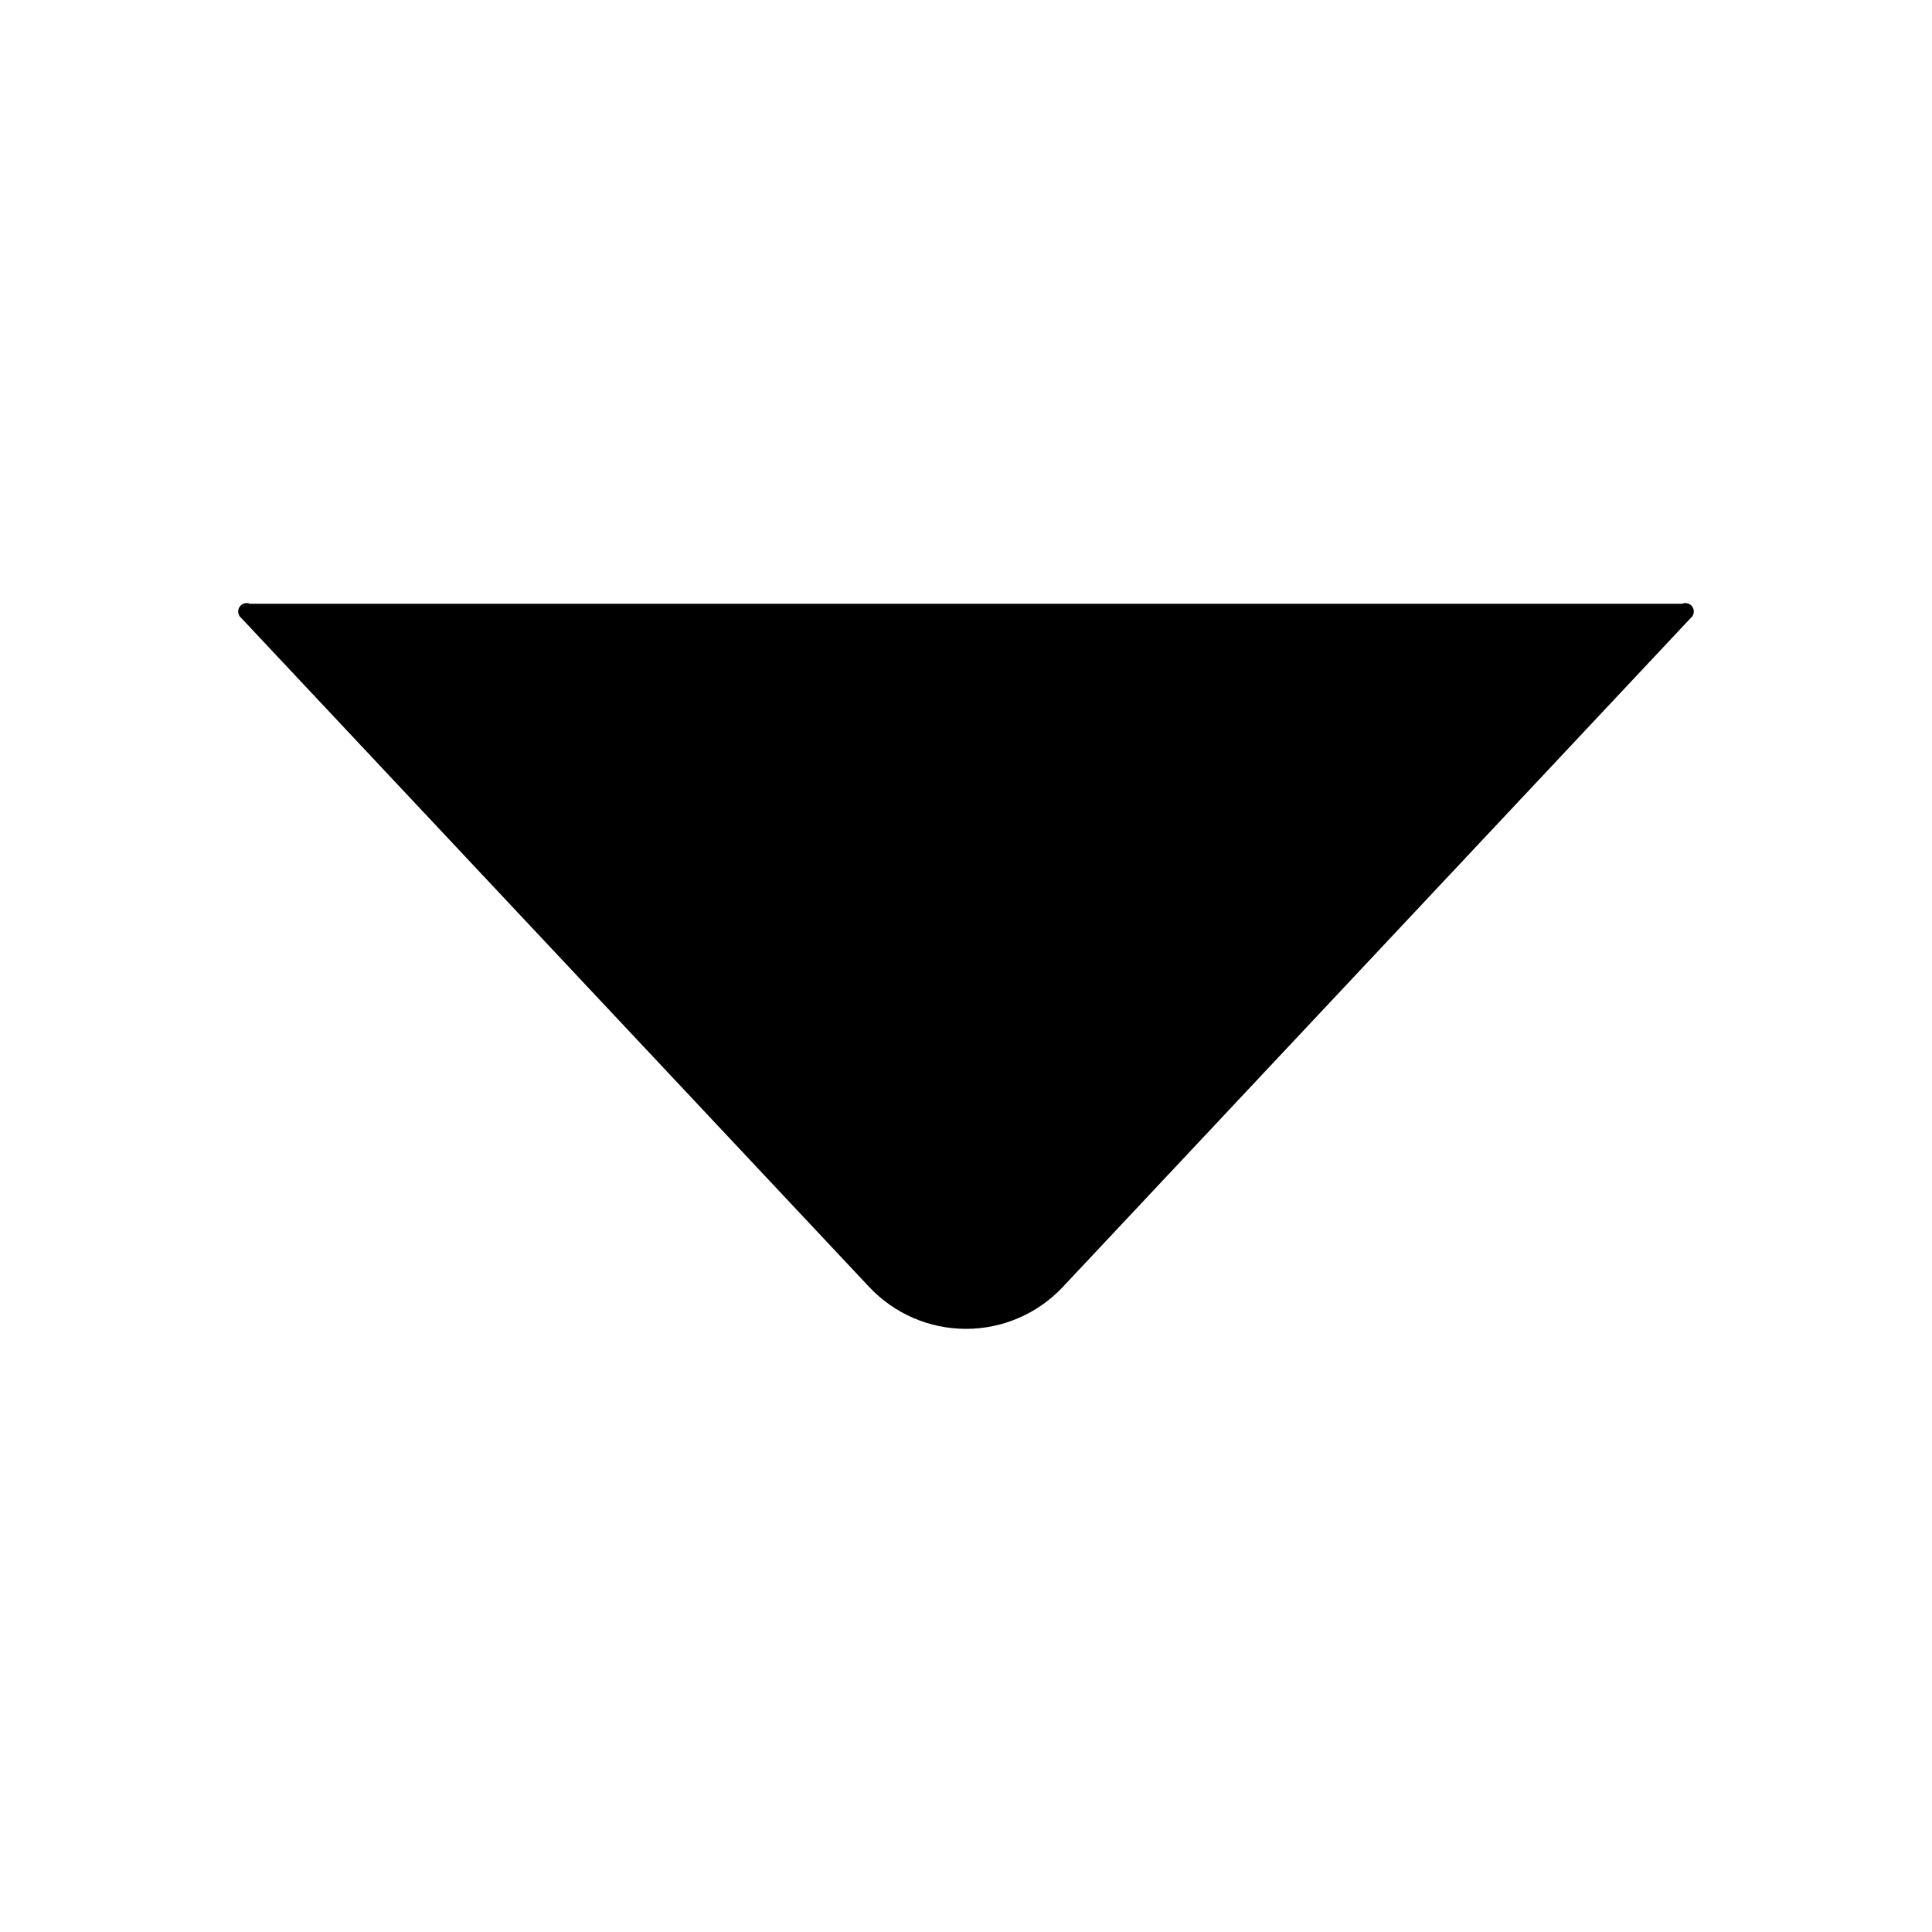
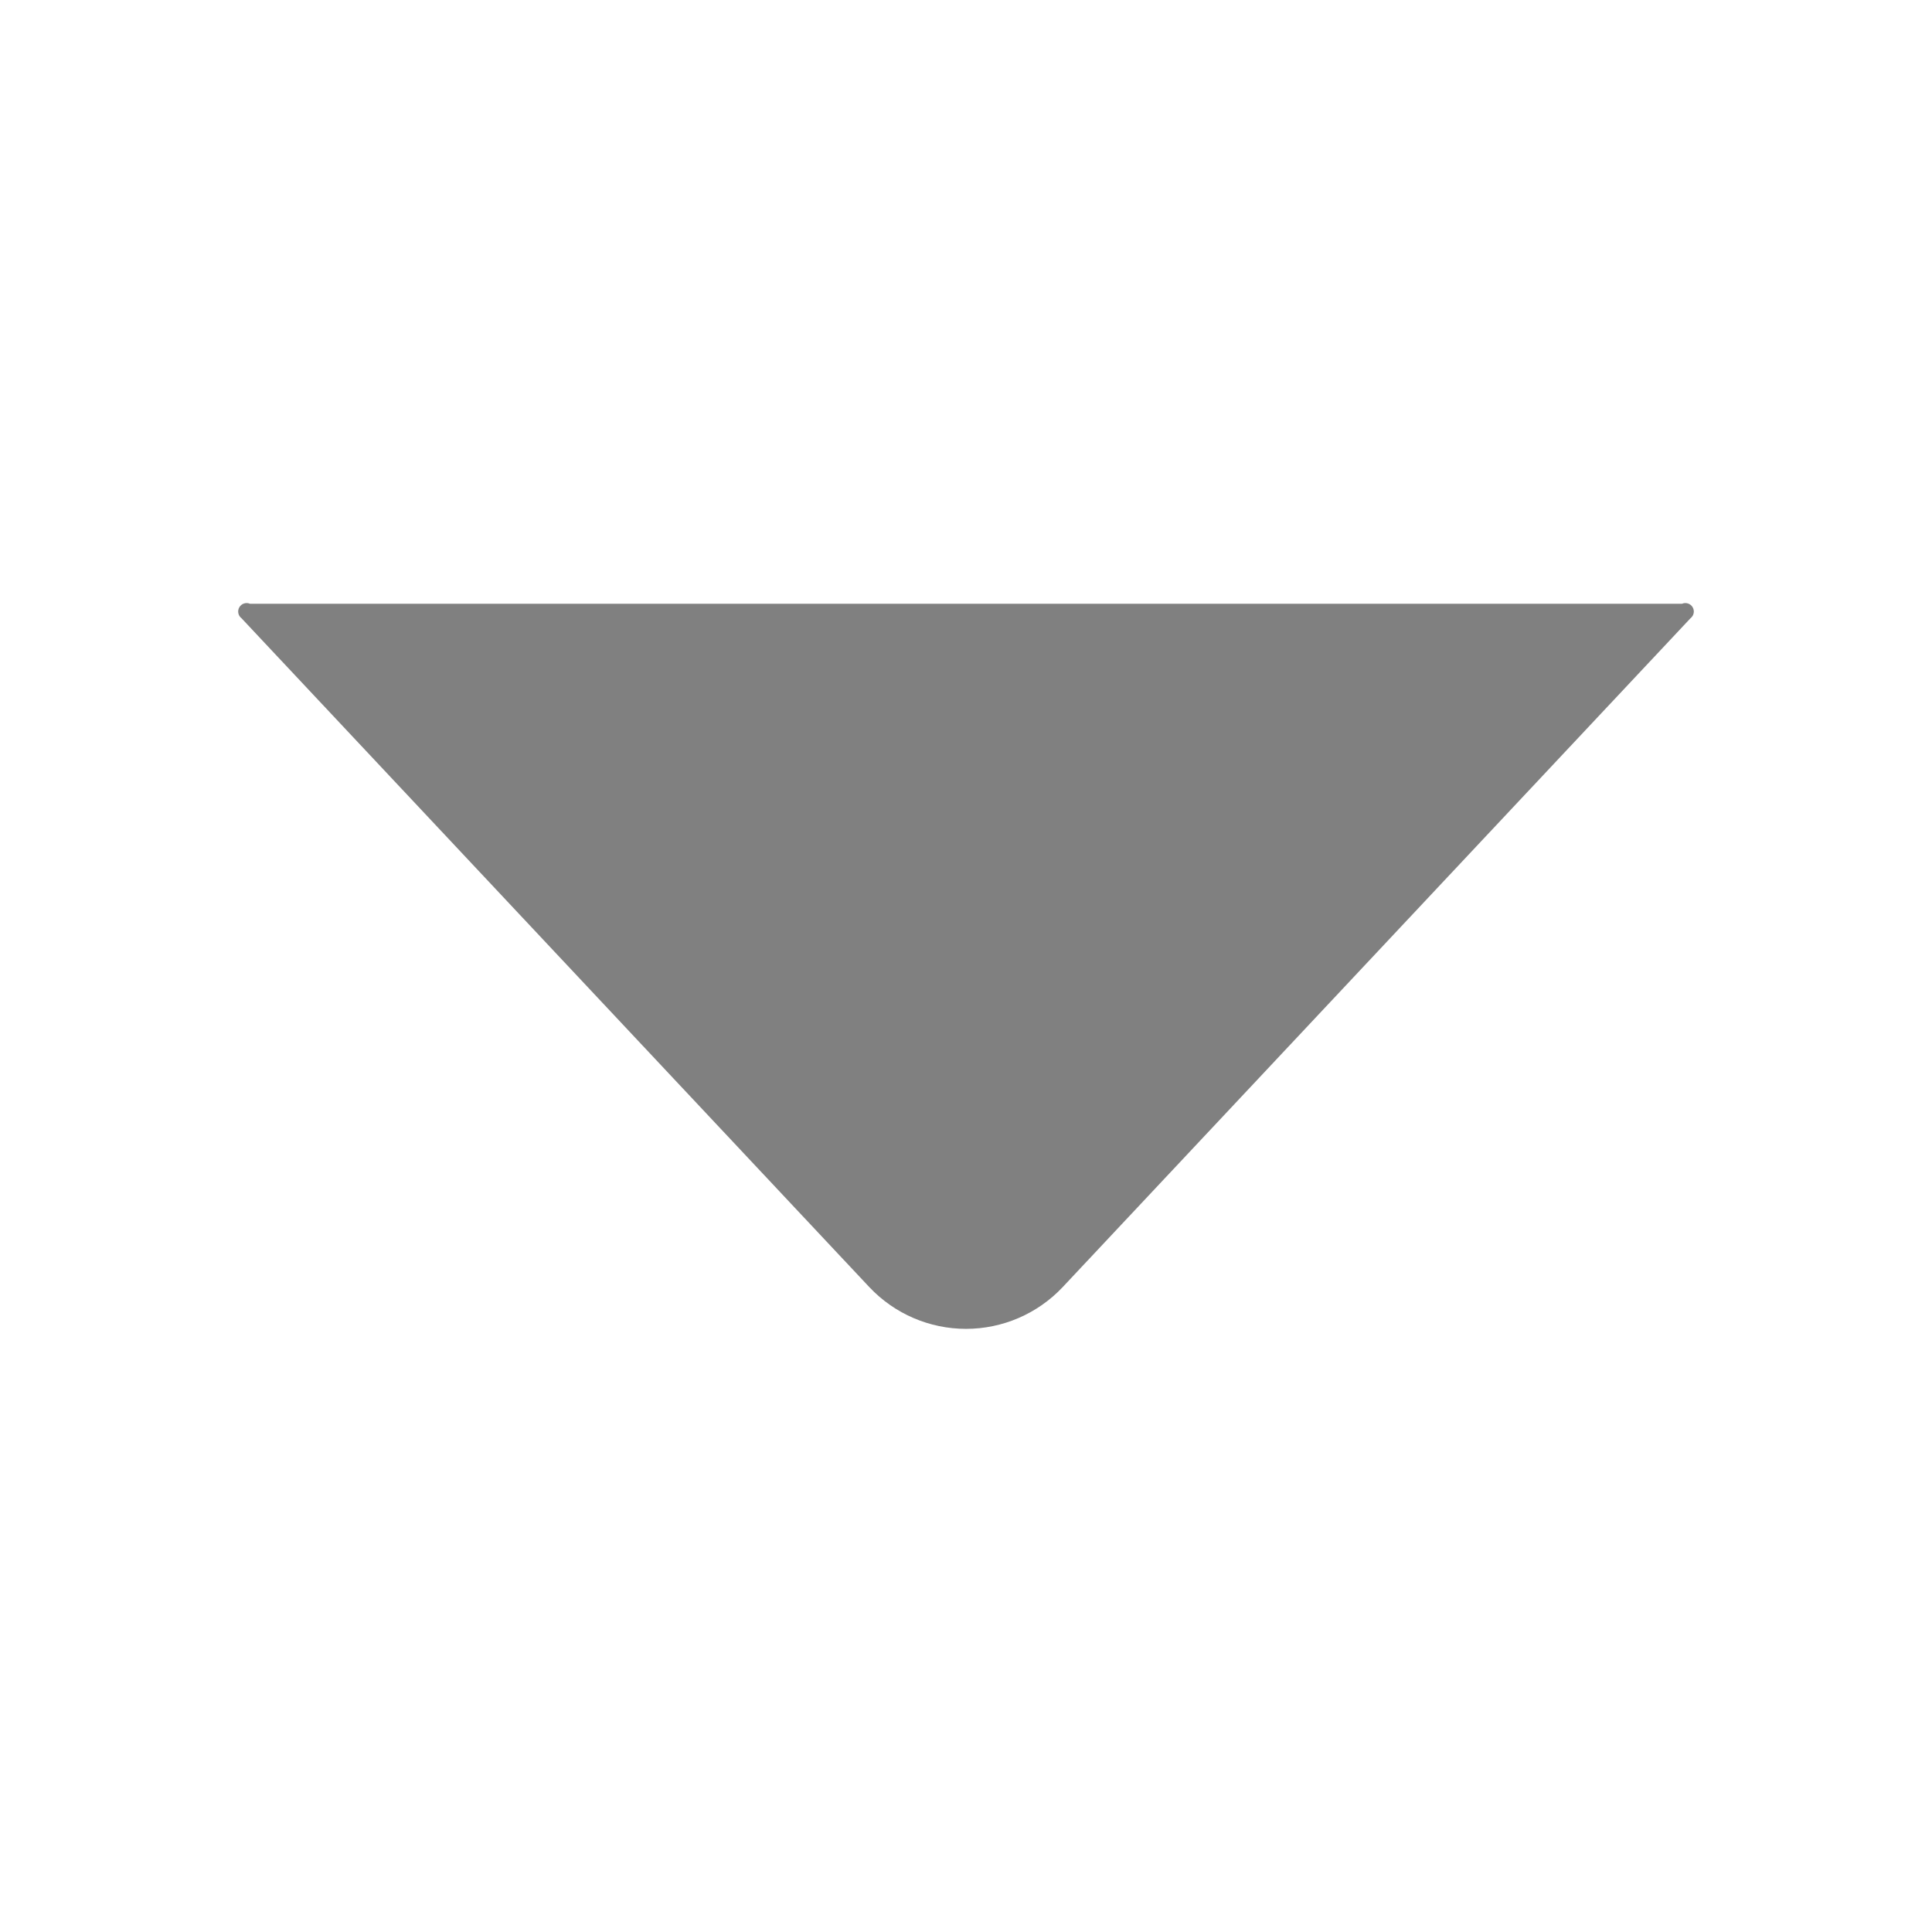
- <svg xmlns="http://www.w3.org/2000/svg" width="16" height="16" data-supported-dps="16x16">
+ <svg xmlns="http://www.w3.org/2000/svg" width="16" height="16" data-supported-dps="16x16" fill="gray">
  <path d="M8.8 10.66L14 5.12a.07.07 0 00-.07-.12H2.07a.07.07 0 00-.07.12l5.2 5.54a1.1 1.1 0 001.6 0z" />
</svg>
